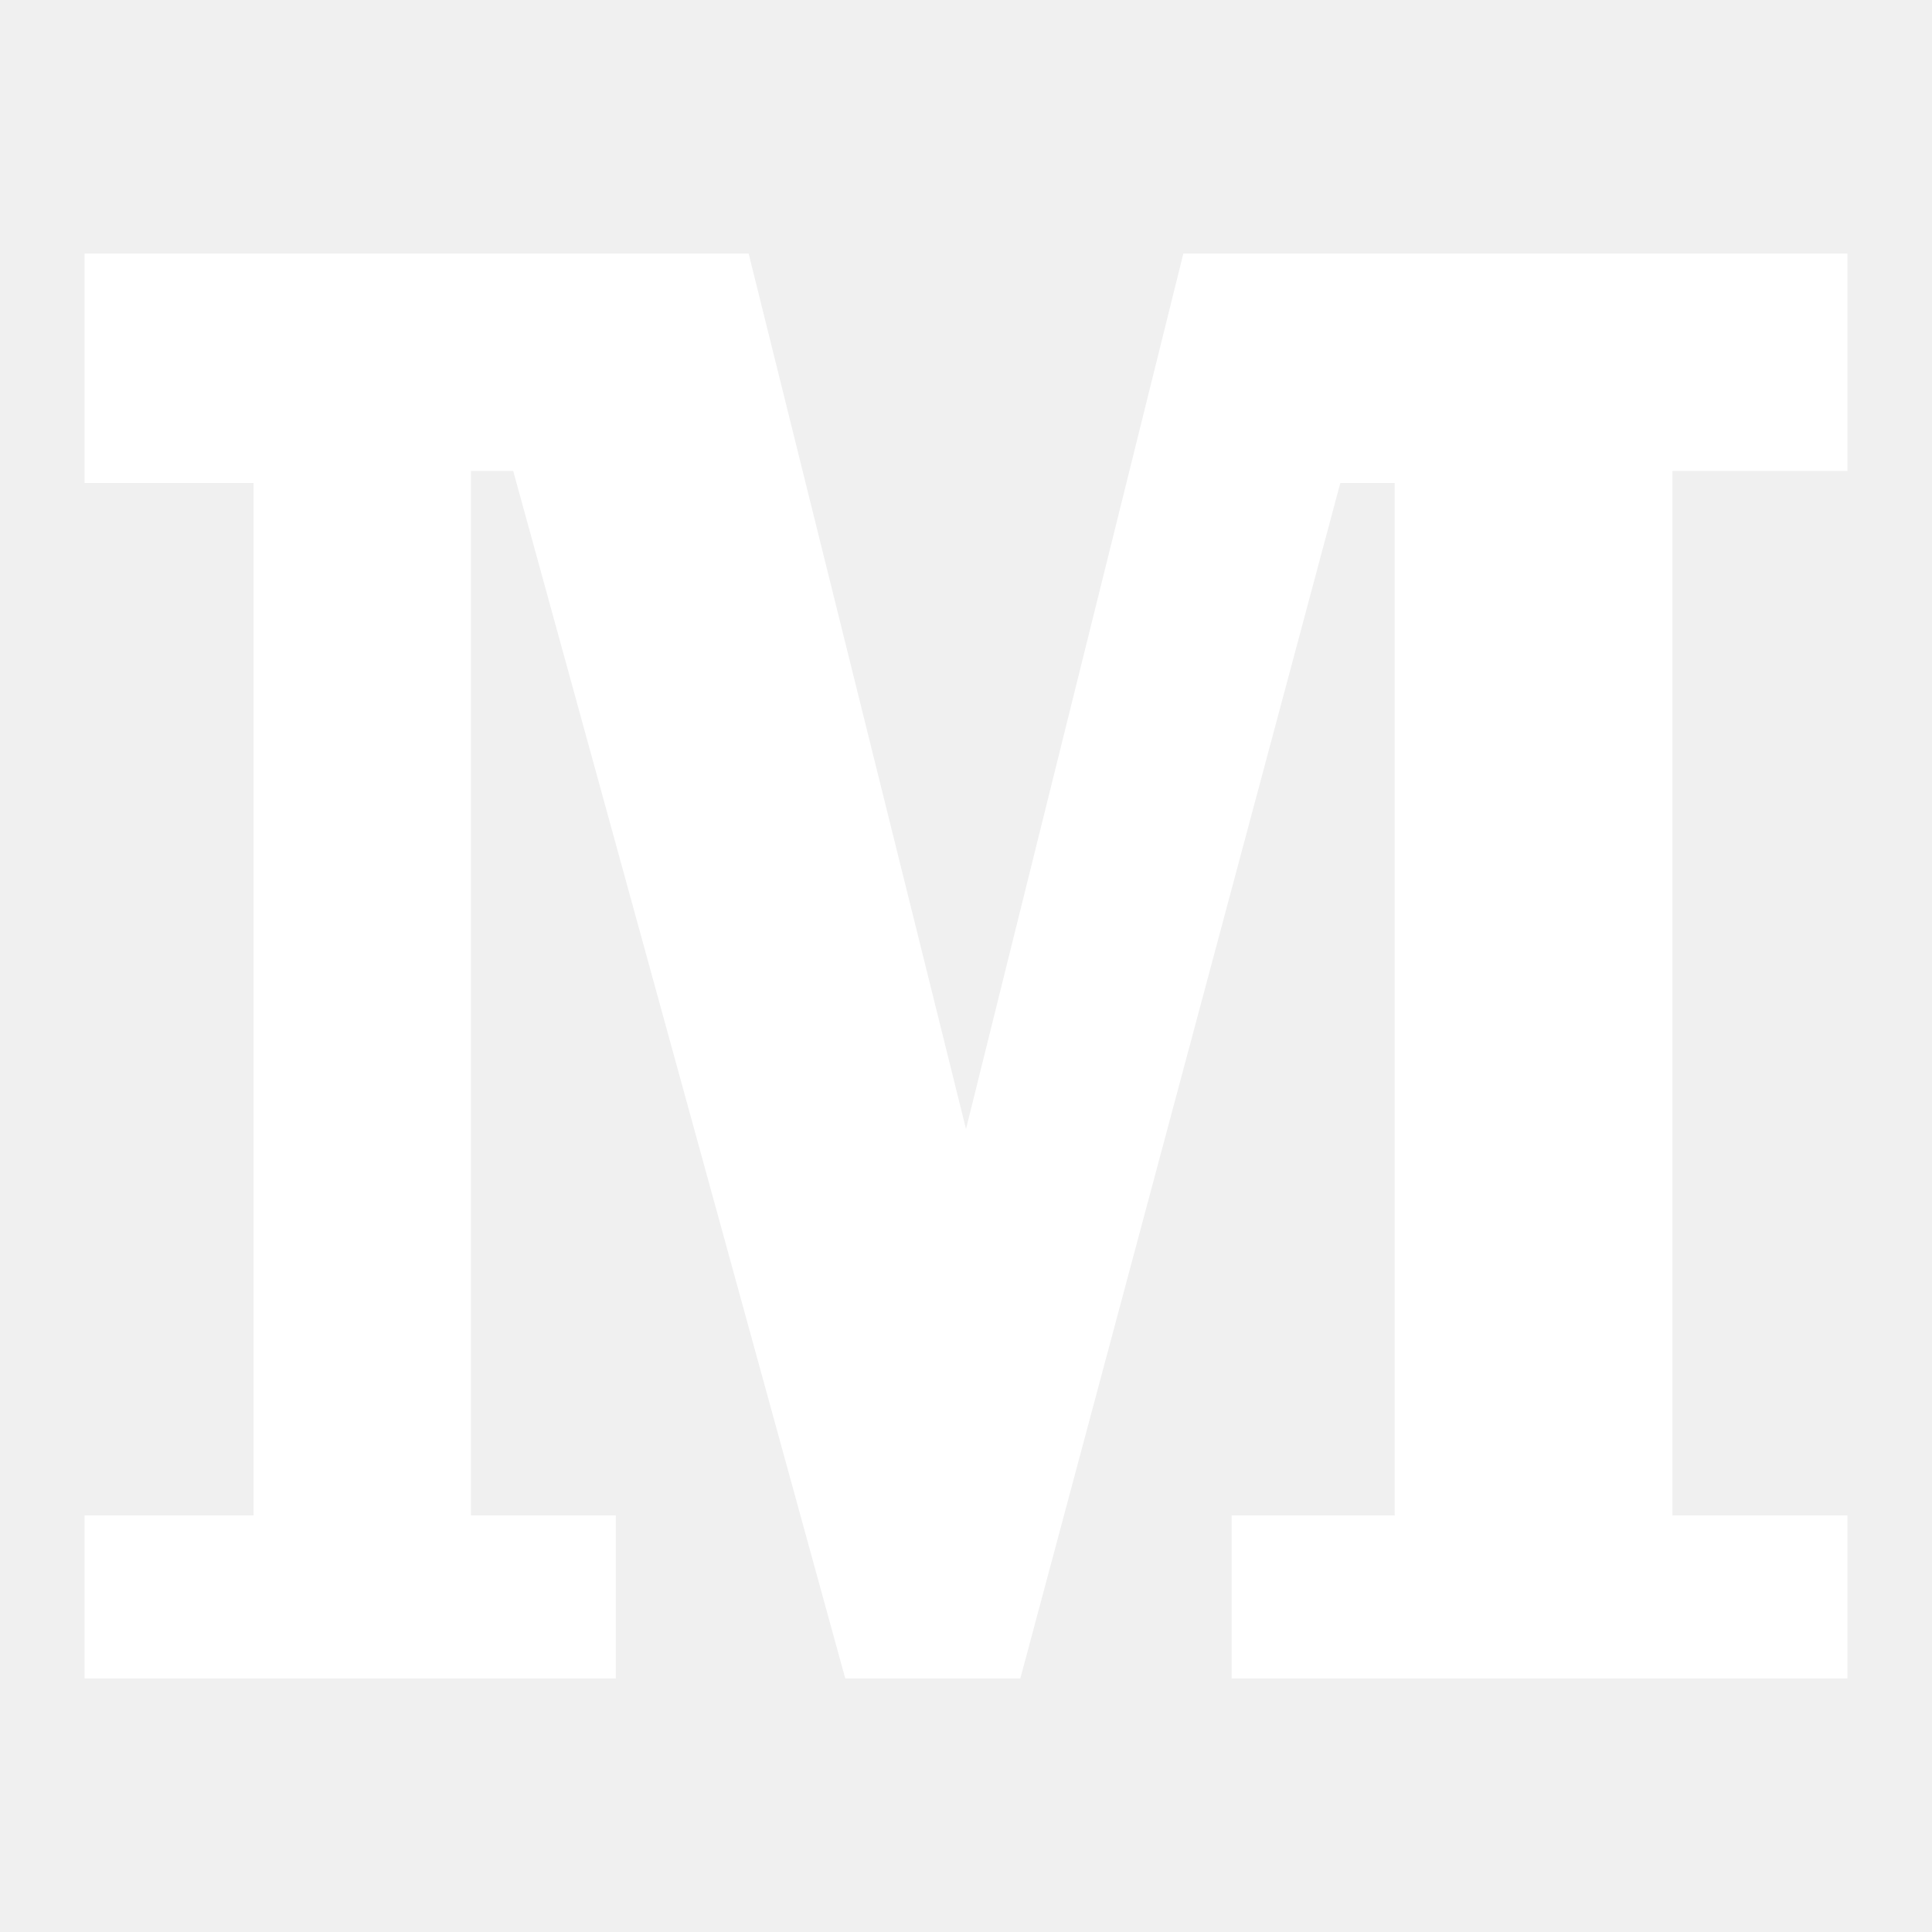
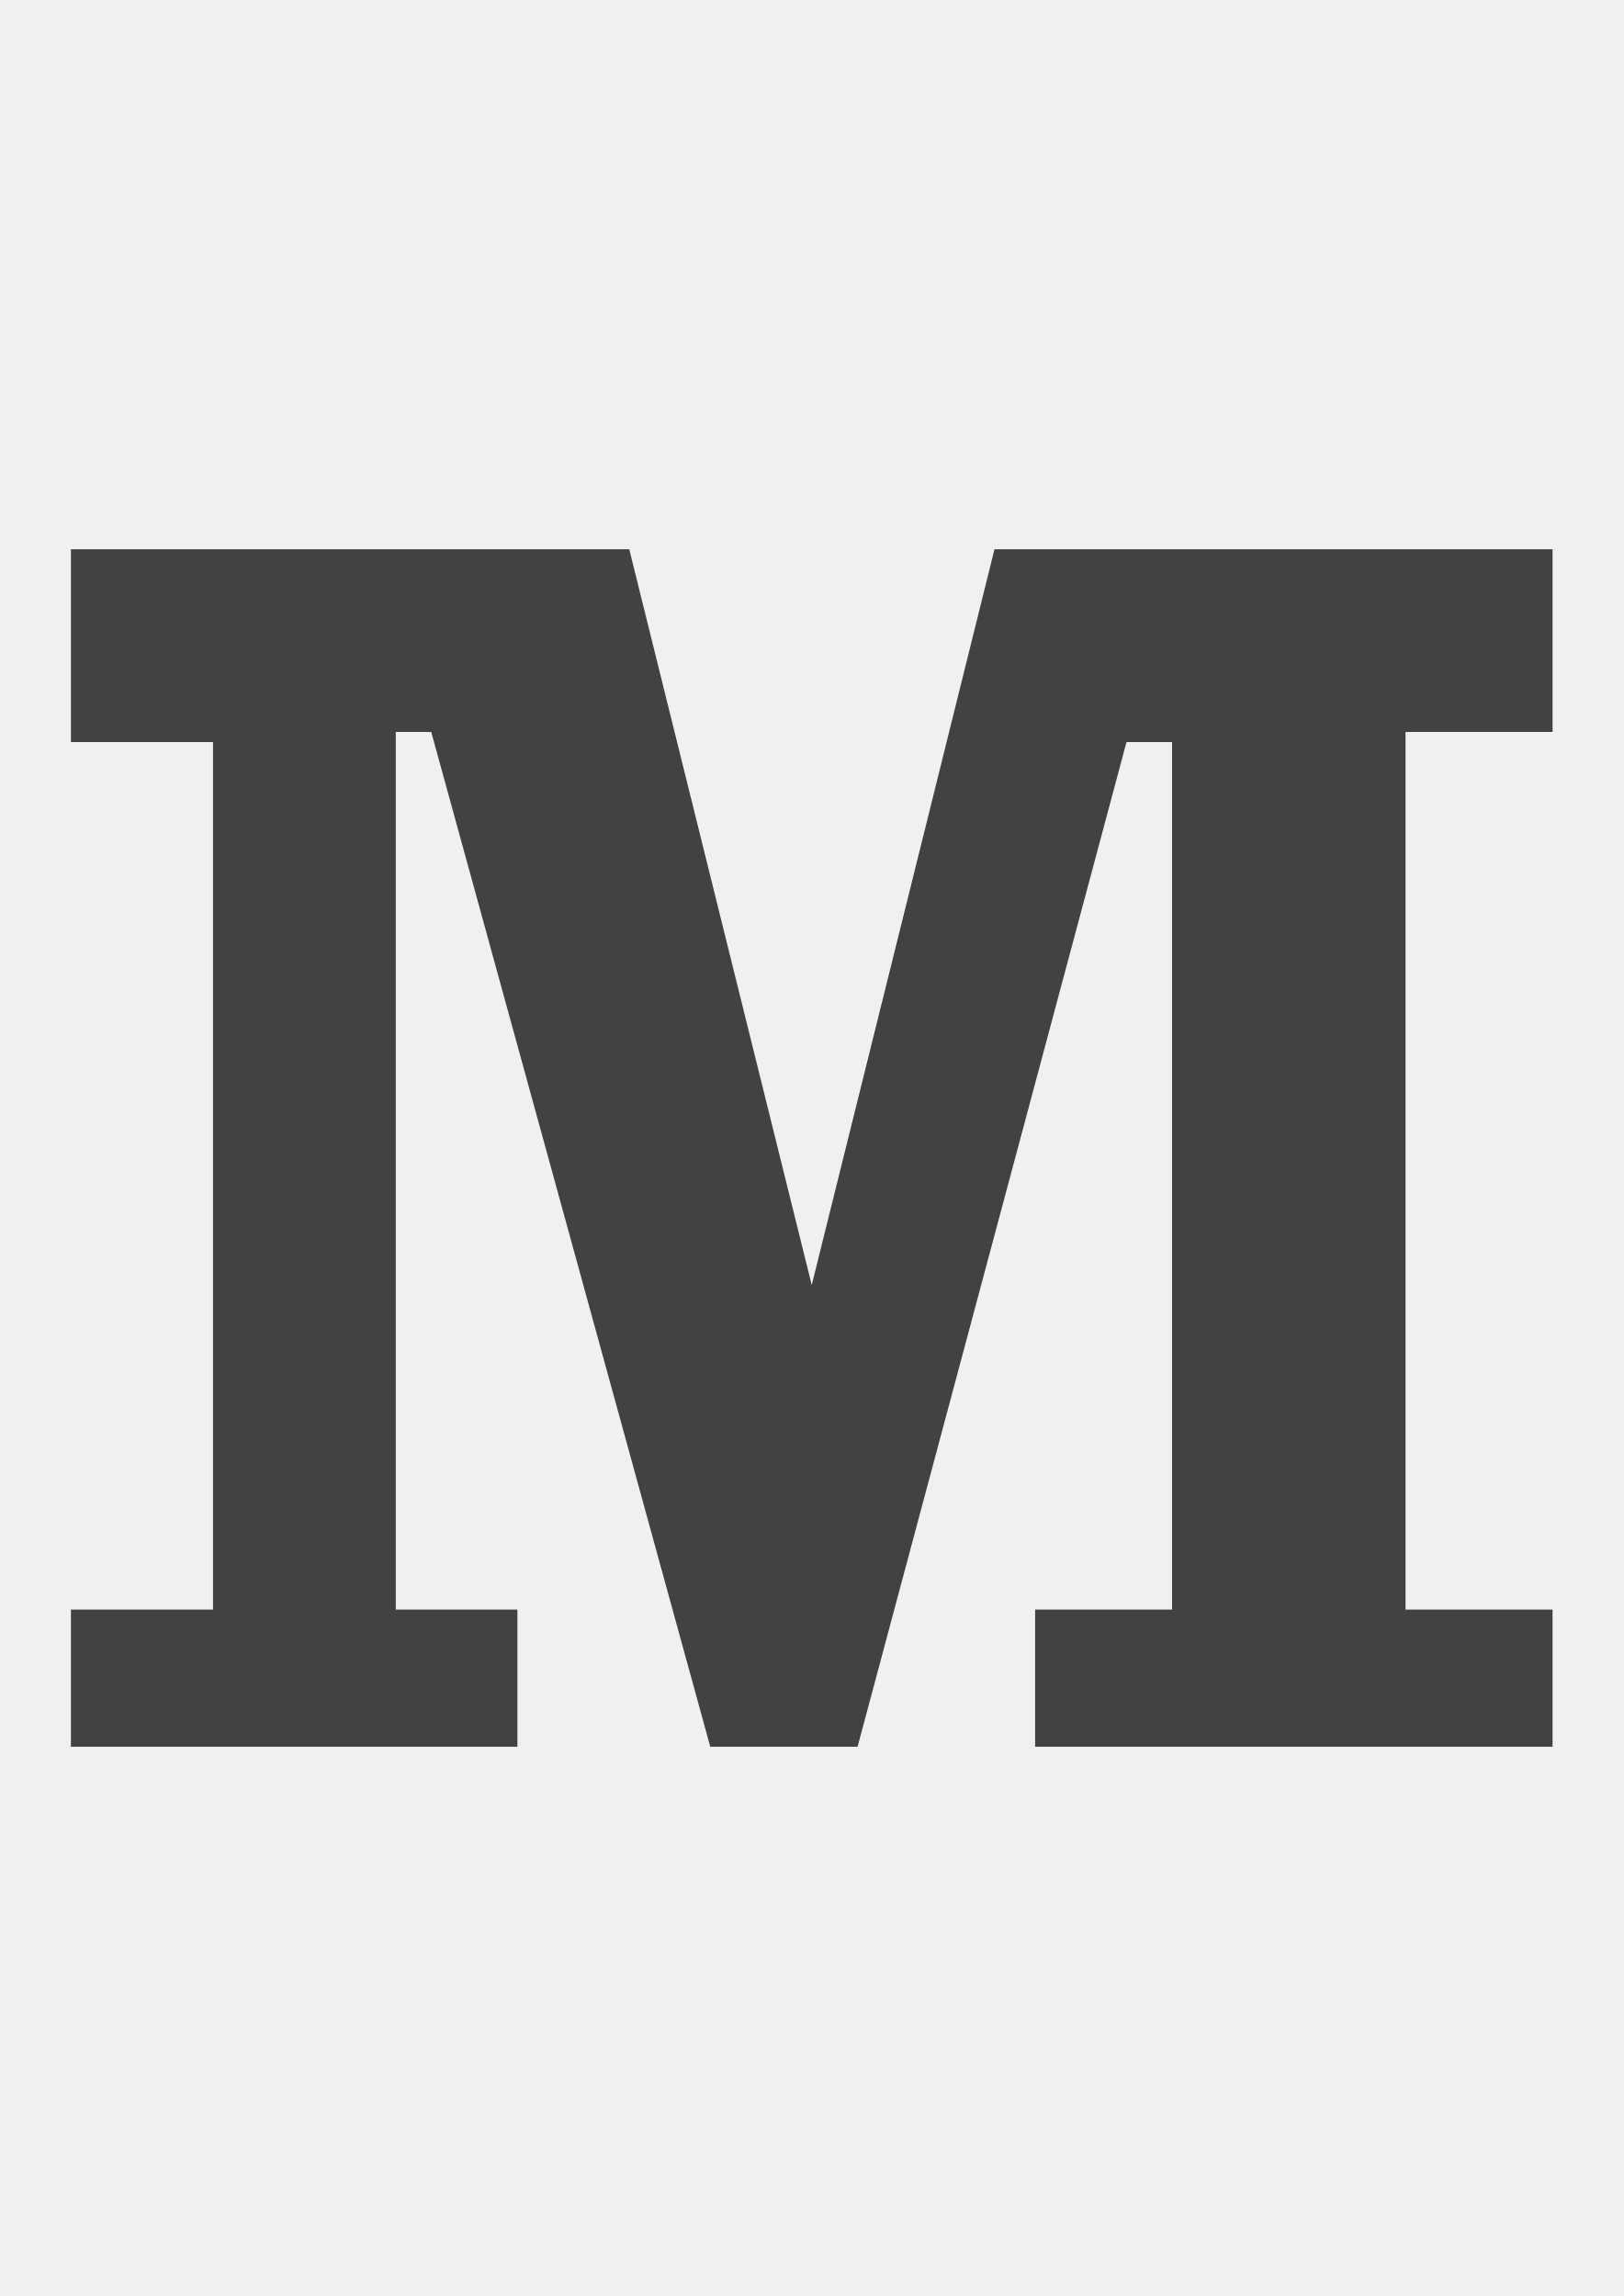
- <svg xmlns="http://www.w3.org/2000/svg" version="1.1" id="图层_1" x="0px" y="0px" viewBox="0 0 32 32" enable-background="new 0 0 32 32" xml:space="preserve">
+ <svg xmlns="http://www.w3.org/2000/svg" version="1.1" id="图层_1" x="0px" y="0px" viewBox="0 0 595.3 841.9" enable-background="new 0 0 595.3 841.9" xml:space="preserve">
  <g display="none">
-     <path display="inline" fill="#FFFFFF" d="M1.6,11.9c-0.4,0-0.6-0.4-0.4-0.6C1.9,10.1,3.8,6,4.5,3.2c0,0,0.6-1.3,2.4-1.7   c0.4,0,0.7,0.4,0.7,0.7C7.5,3,7.1,4.1,6.8,5.2c-0.4,0,0,0.2,0.2,0.2h8.5h0.2c0.2,0,0.9,0.4,0.9,1.5v0.9h-5.2C11.2,7.8,11,8,11,8.2   v6.7c0,0.2,0.2,0.4,0.4,0.4h5c0,0,0.7,0,0.7,1.7v0.7h-5.8c-0.2,0-0.4,0.2-0.4,0.4c0,0.7,0.2,2.6-0.4,3.3l0.4-0.6   c0.2-0.2,0.7-0.4,0.9-0.4l3.7,4.5l0.2,0.2v2.8c0,0.4-0.6,0.6-0.7,0.2l-4.5-5.4h-0.2c0,0-0.7,3.9-4.3,6.9c0,0-0.7,0.9-4.1,0.9   c-0.4,0-0.6-0.4-0.2-0.7c1.9-1.7,6.5-6.5,6.5-12.1v-0.4H2.1c-0.2,0-0.4-0.2-0.4-0.6c0-0.6,0.4-1.7,1.3-2h0.2h5   c0.2,0,0.4-0.2,0.4-0.4V7.8c0-0.2-0.2-0.4-0.4-0.4H6.6c-0.2,0-0.4,0.2-0.4,0.4c-0.2,0.6-0.6,2-1.7,2.8C4,11.2,3,11.9,1.6,11.9z" />
-     <path display="inline" fill="#FFFFFF" d="M18.3,27.3V5.1h12.6v22.1h-5.2l-4.1,3.2l-0.7-3H18.3z M22.3,24.9l0.6,2.2l2.4-2.2h3V7.8   h-7.4v17.3L22.3,24.9z" />
+     <path display="inline" fill="#FFFFFF" d="M29.8,344.7c-7.4,0-11.2-7.4-7.4-11.2c13-22.3,48.4-98.6,61.4-150.7   c0,0,11.2-24.2,44.6-31.6c7.4,0,13,7.4,13,13c-1.9,14.9-9.3,35.3-14.9,55.8c-7.4,0,0,3.7,3.7,3.7h158.1h3.7   c3.7,0,16.7,7.4,16.7,27.9v16.7h-96.7c-3.7,0-7.4,3.7-7.4,7.4v124.6c0,3.7,3.7,7.4,7.4,7.4h93c0,0,13,0,13,31.6v13H210.2   c-3.7,0-7.4,3.7-7.4,7.4c0,13,3.7,48.4-7.4,61.4l7.4-11.2c3.7-3.7,13-7.4,16.7-7.4l68.8,83.7l3.7,3.7v52.1c0,7.4-11.2,11.2-13,3.7   l-83.7-100.5h-3.7c0,0-13,72.5-80,128.4c0,0-13,16.7-76.3,16.7c-7.4,0-11.2-7.4-3.7-13C67,646,152.5,556.7,152.5,452.6v-7.4H39.1   c-3.7,0-7.4-3.7-7.4-11.2c0-11.2,7.4-31.6,24.2-37.2h3.7h93c3.7,0,7.4-3.7,7.4-7.4V268.4c0-3.7-3.7-7.4-7.4-7.4h-29.8   c-3.7,0-7.4,3.7-7.4,7.4c-3.7,11.2-11.2,37.2-31.6,52.1C74.4,331.7,55.8,344.7,29.8,344.7z" />
+     <path display="inline" fill="#FFFFFF" d="M340.4,631.2v-413h234.4v411.1h-96.7l-76.3,59.5l-13-55.8h-48.4V631.2z M414.8,586.5   l11.2,40.9l44.6-40.9h55.8V268.4H388.8v321.8L414.8,586.5z" />
  </g>
-   <polygon fill="#FFFFFF" points="1.4,25.1 4.2,25.1 4.2,8 1.4,8 1.4,4.2 12.4,4.2 16,18.7 19.6,4.2 30.6,4.2 30.6,7.8 27.7,7.8   27.7,25.1 30.6,25.1 30.6,27.8 20.4,27.8 20.4,25.1 23.1,25.1 23.1,8 22.2,8 16.9,27.8 14,27.8 8.5,7.8 7.8,7.8 7.8,25.1 10.2,25.1   10.2,27.8 1.4,27.8 " />
+   <polygon fill="#424242" points="26,590.2 78.1,590.2 78.1,272.1 26,272.1 26,201.4 230.7,201.4 297.6,471.2 364.6,201.4   569.2,201.4 569.2,268.4 515.3,268.4 515.3,590.2 569.2,590.2 569.2,640.5 379.5,640.5 379.5,590.2 429.7,590.2 429.7,272.1   413,272.1 314.4,640.5 260.4,640.5 158.1,268.4 145.1,268.4 145.1,590.2 189.7,590.2 189.7,640.5 26,640.5 " />
</svg>
